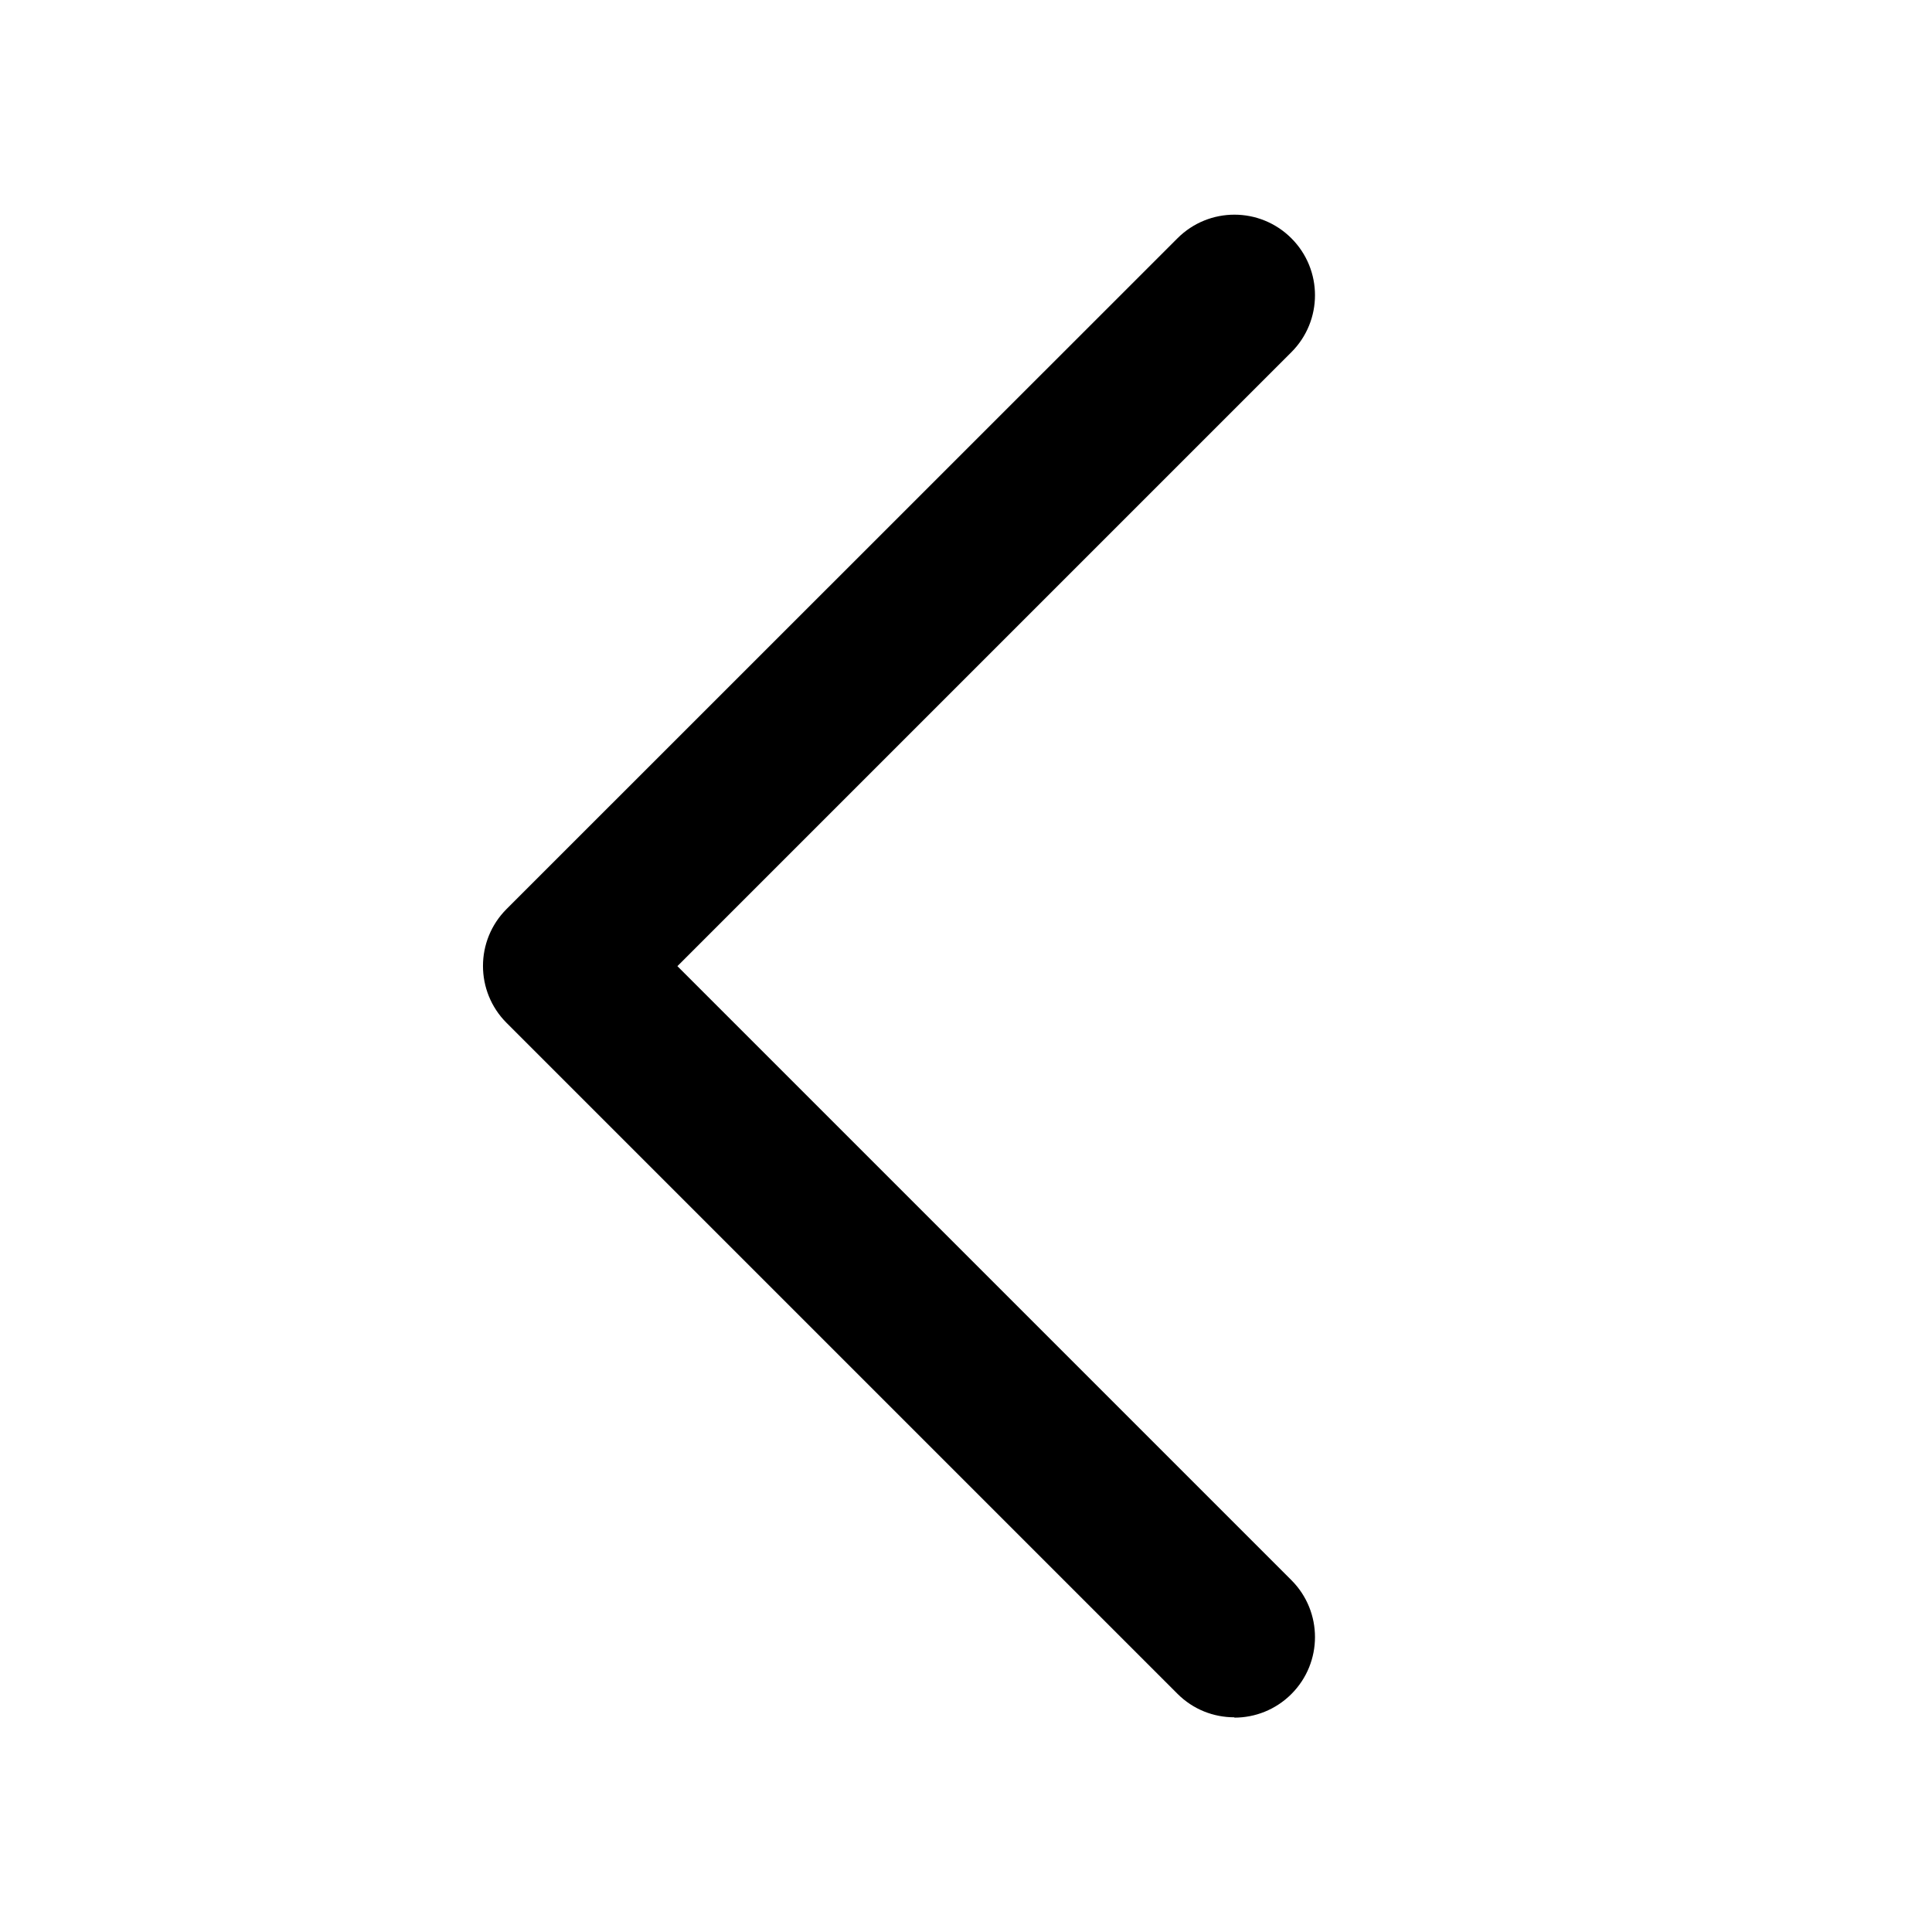
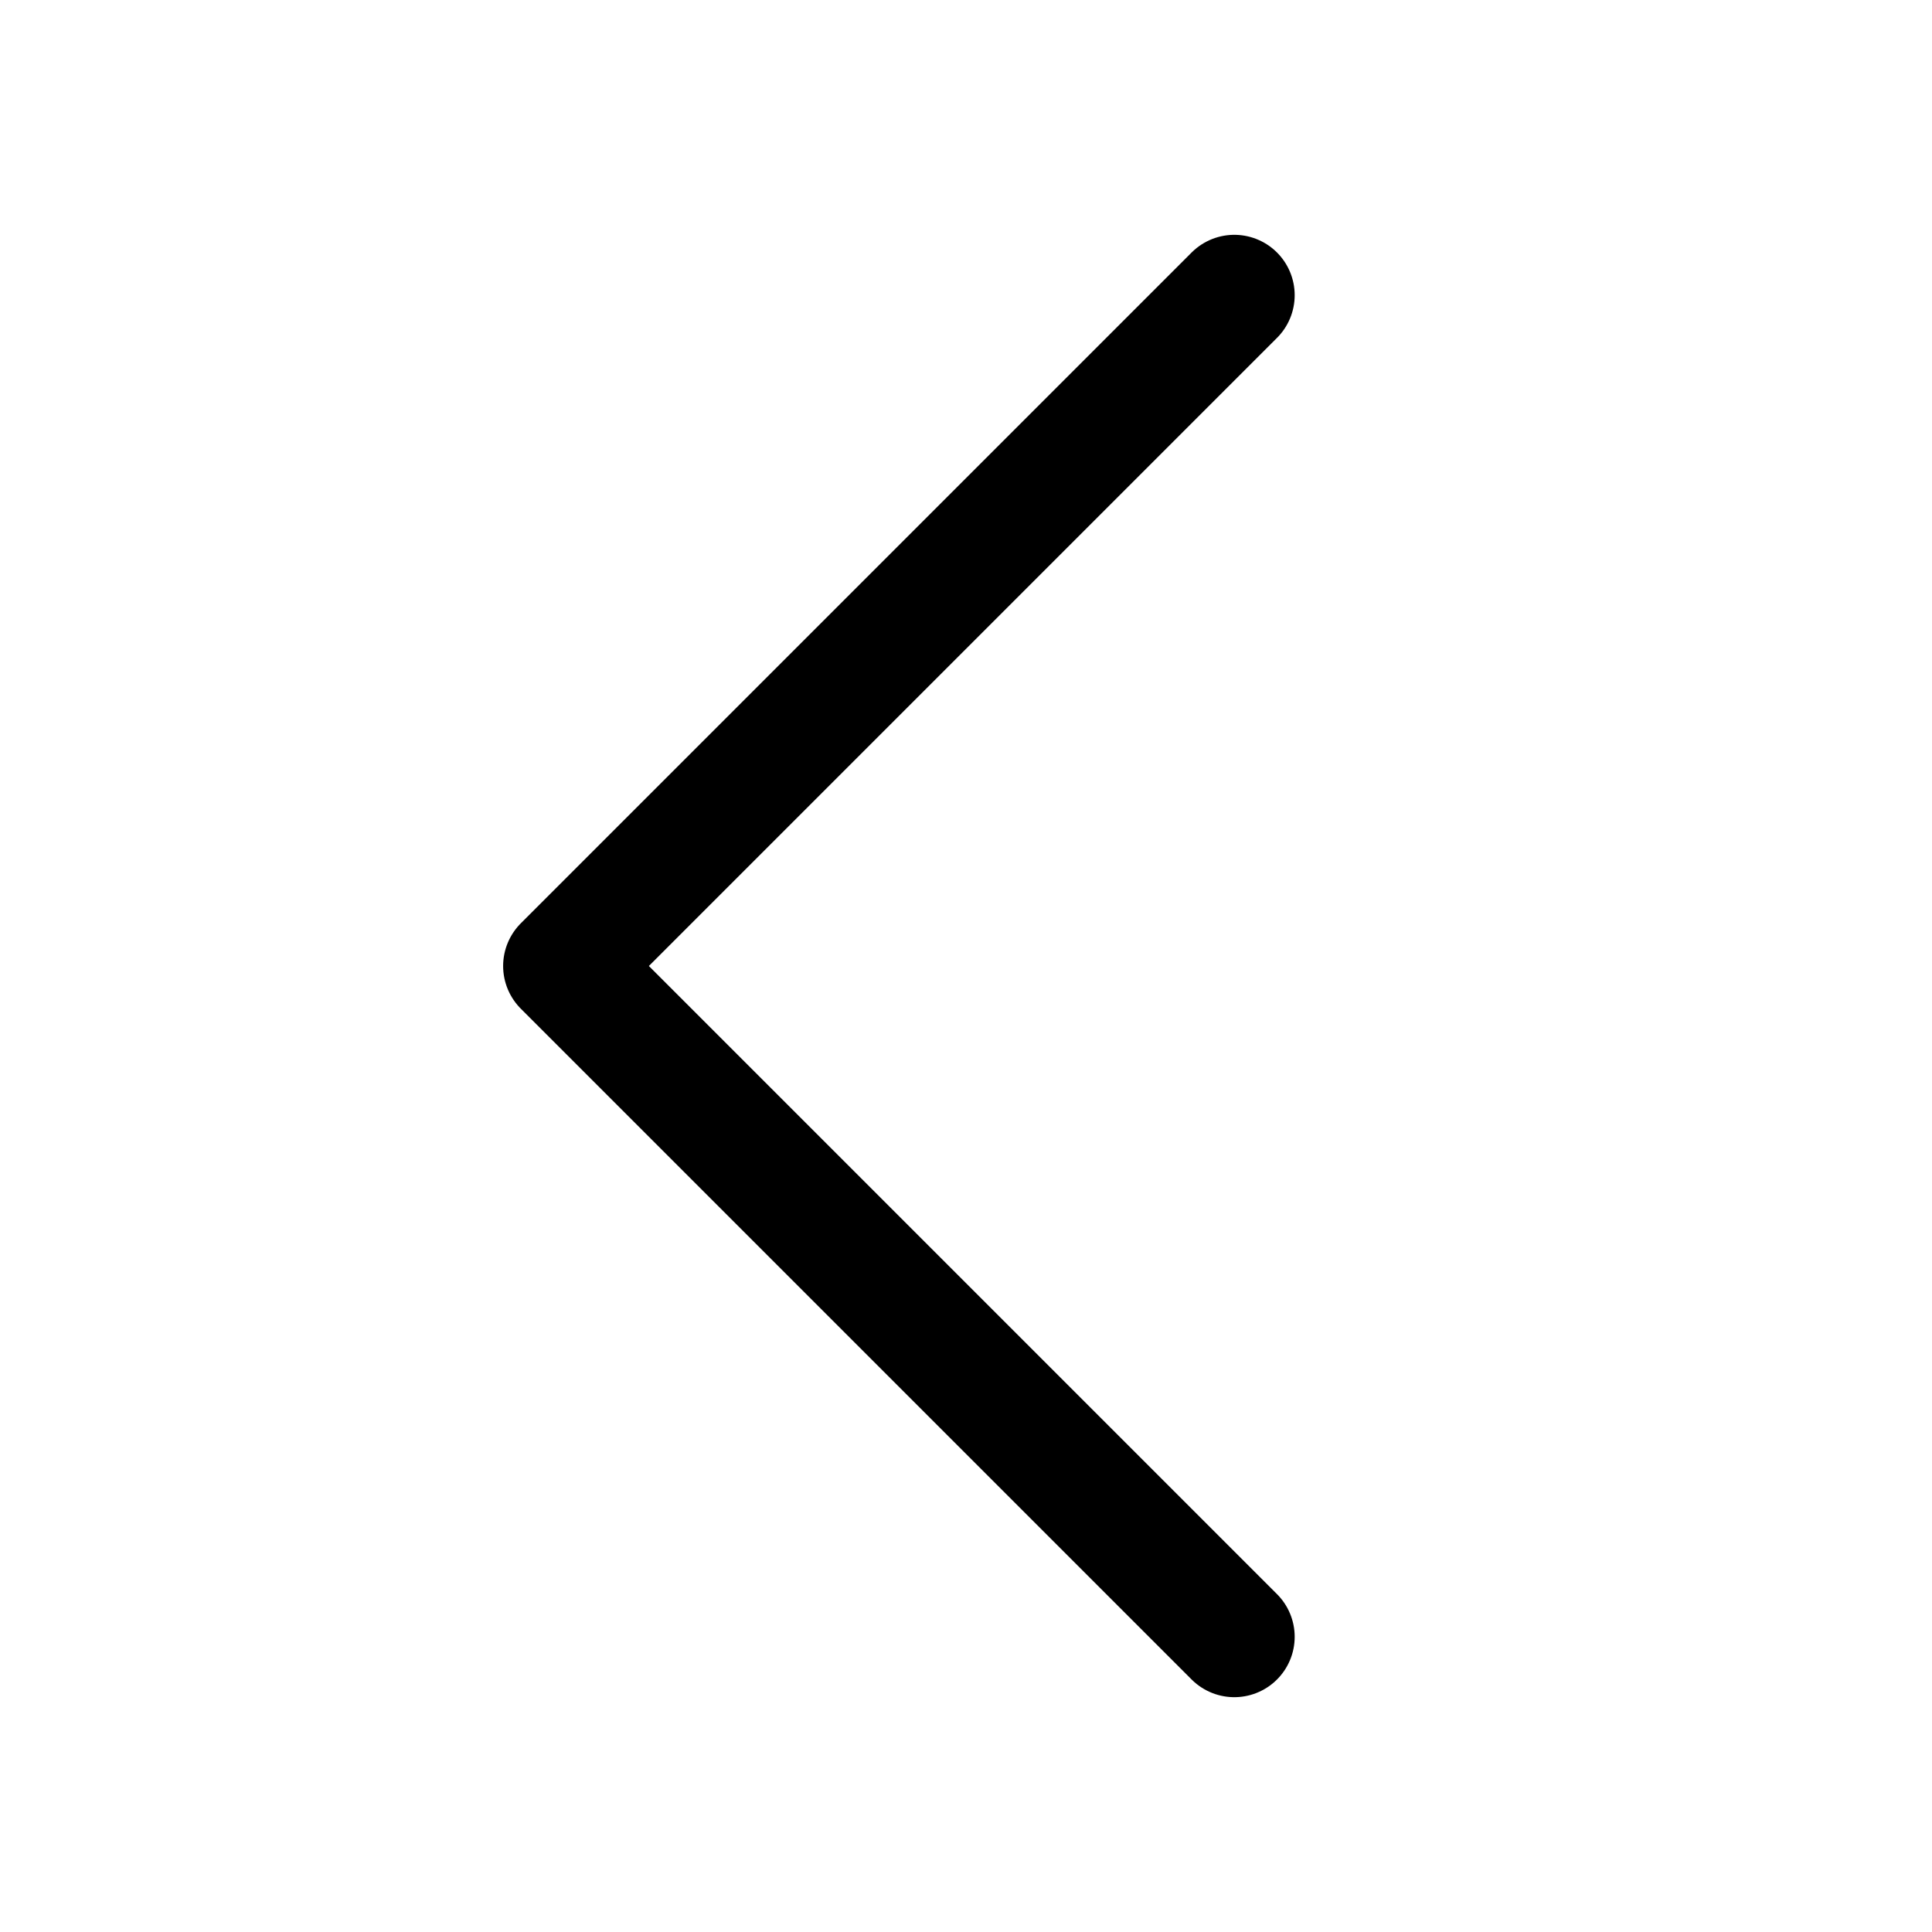
<svg xmlns="http://www.w3.org/2000/svg" width="64" height="64" viewBox="0 0 24 24" fill="none">
-   <path d="M 15.333 21.333 c -0.256 0 -0.512 -0.097 -0.707 -0.293 l -8.333 -8.333 c -0.391 -0.391 -0.391 -1.024 0 -1.415 L 14.627 2.96 c 0.391 -0.391 1.024 -0.391 1.415 0 s 0.391 1.024 0 1.415 l -7.627 7.627 7.627 7.627 c 0.391 0.391 0.391 1.024 0 1.415 -0.195 0.195 -0.451 0.293 -0.707 0.293 Z" fill="currentColor" />
+   <polyline points="15.333 20.333 7 12 15.333 3.667" fill="none" stroke="currentColor" stroke-linecap="round" stroke-linejoin="round" stroke-width="1.5" />
</svg>
